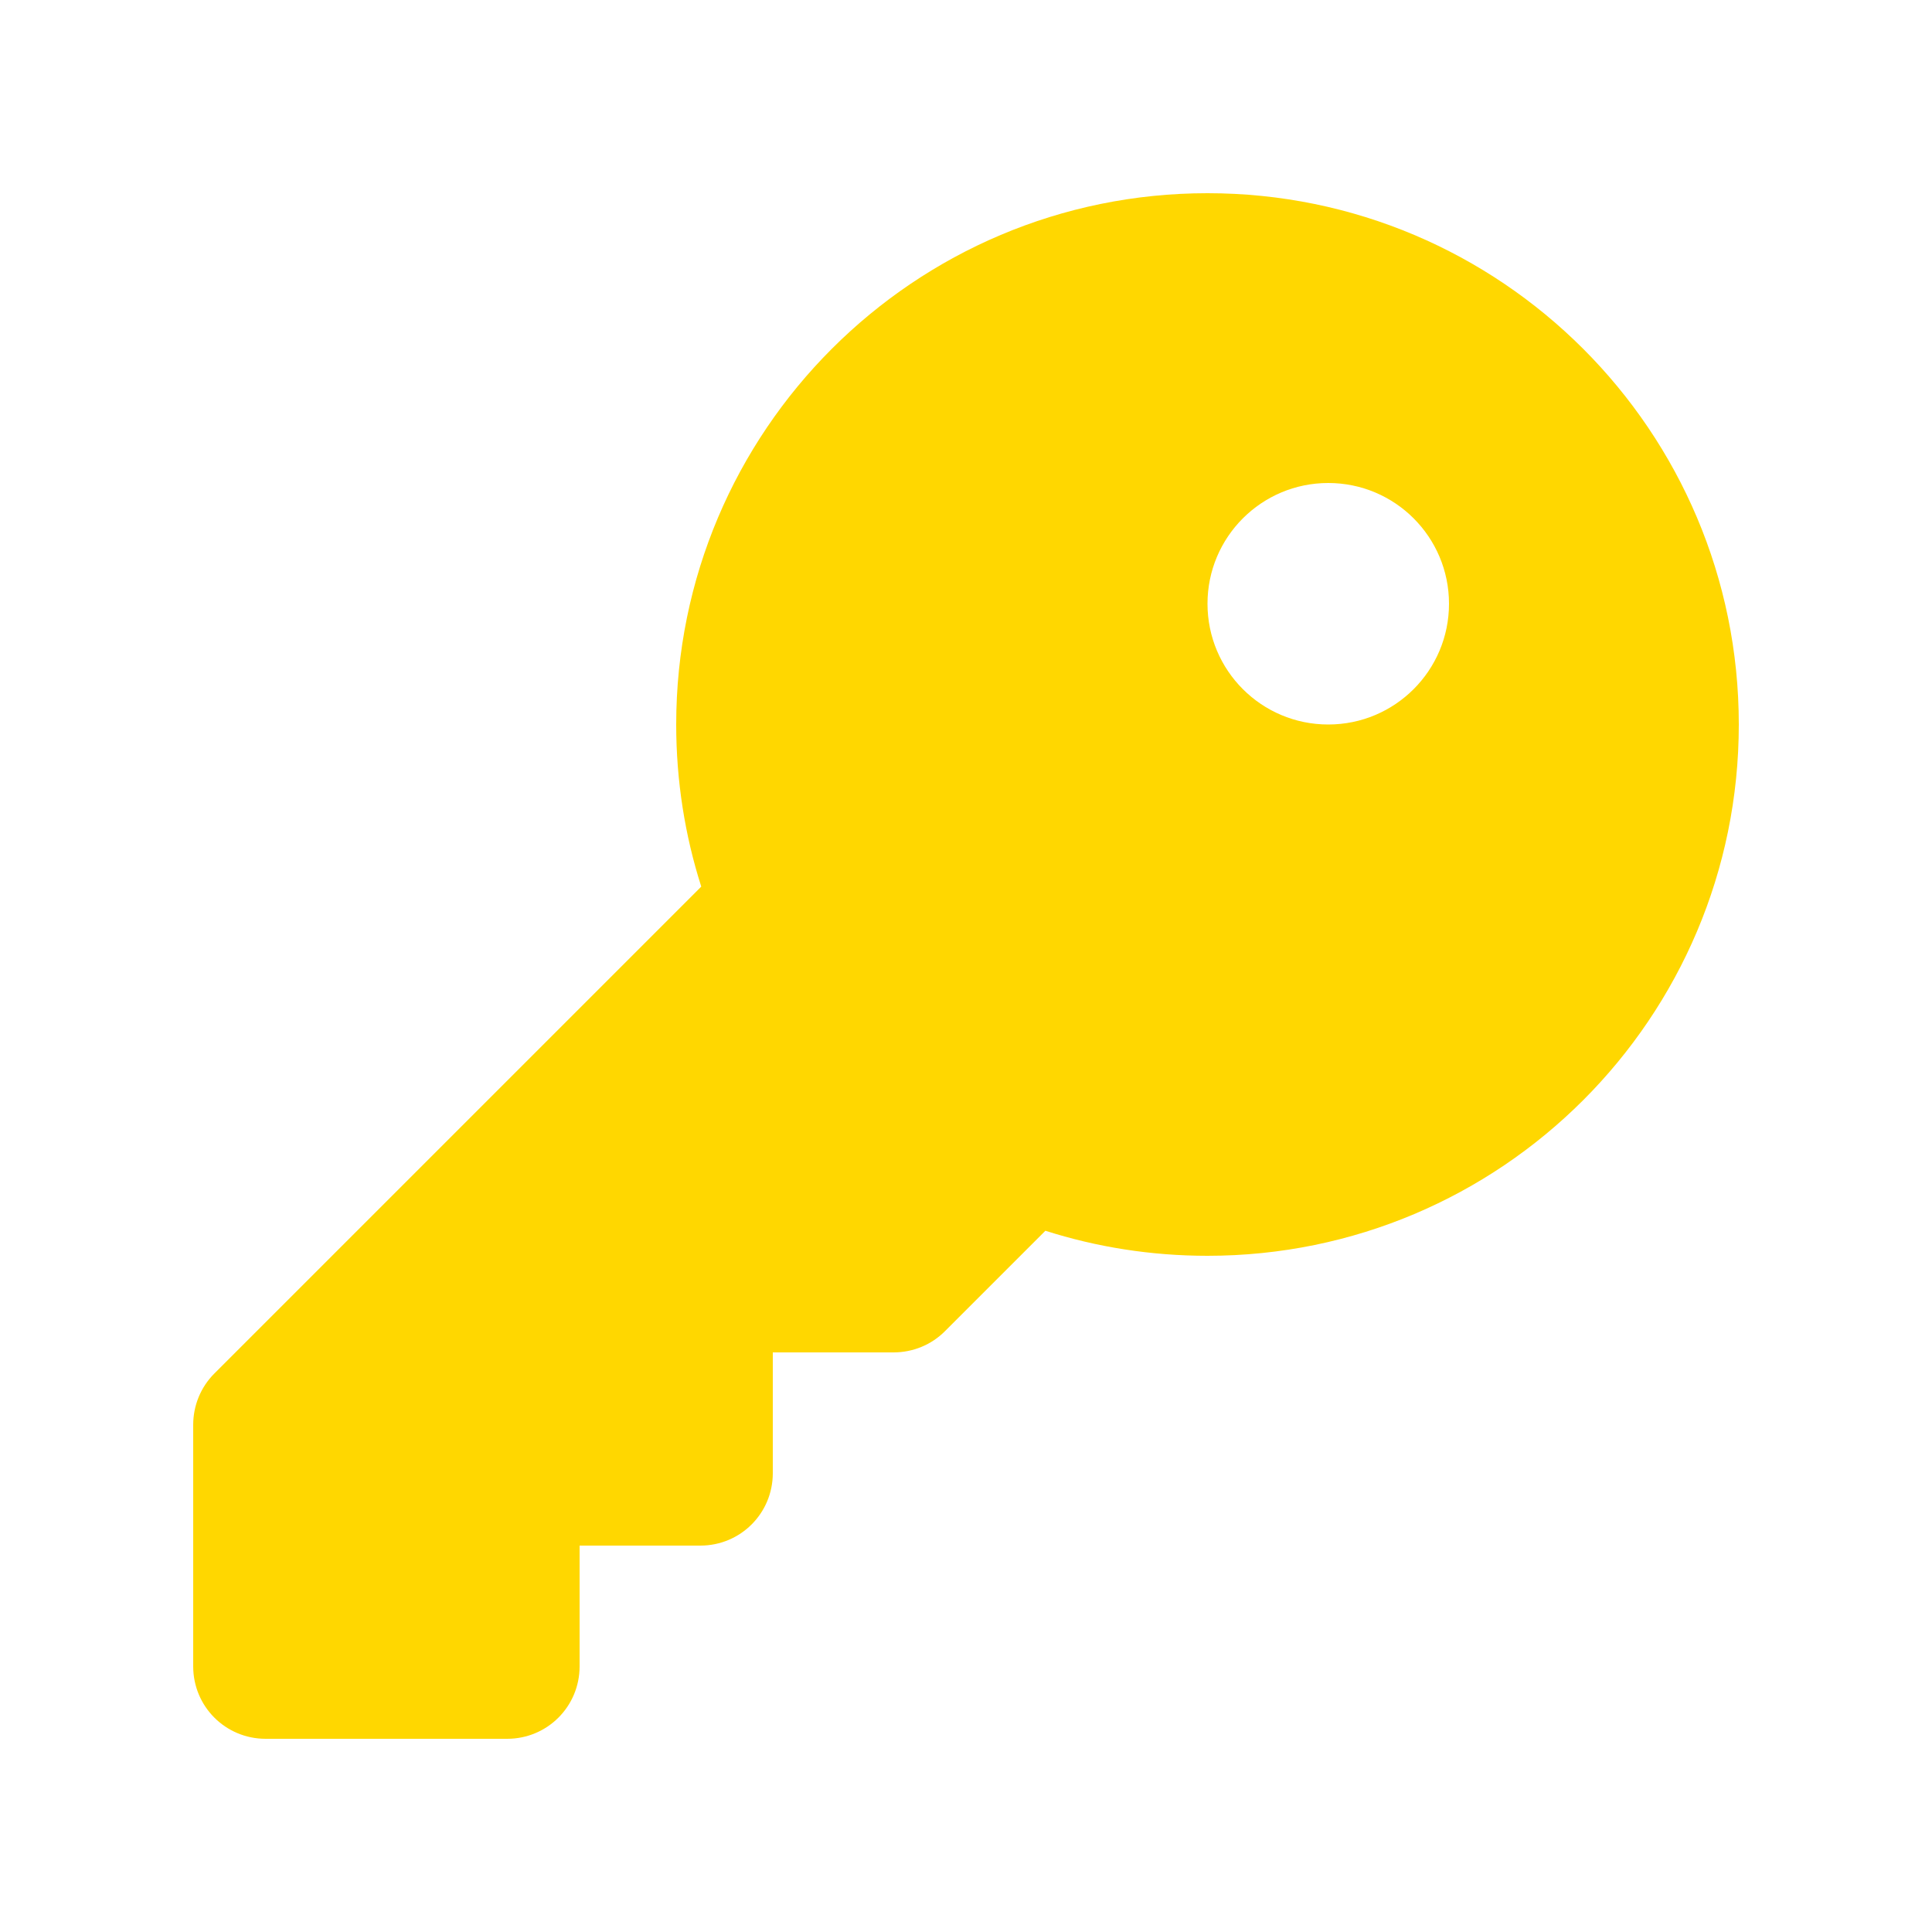
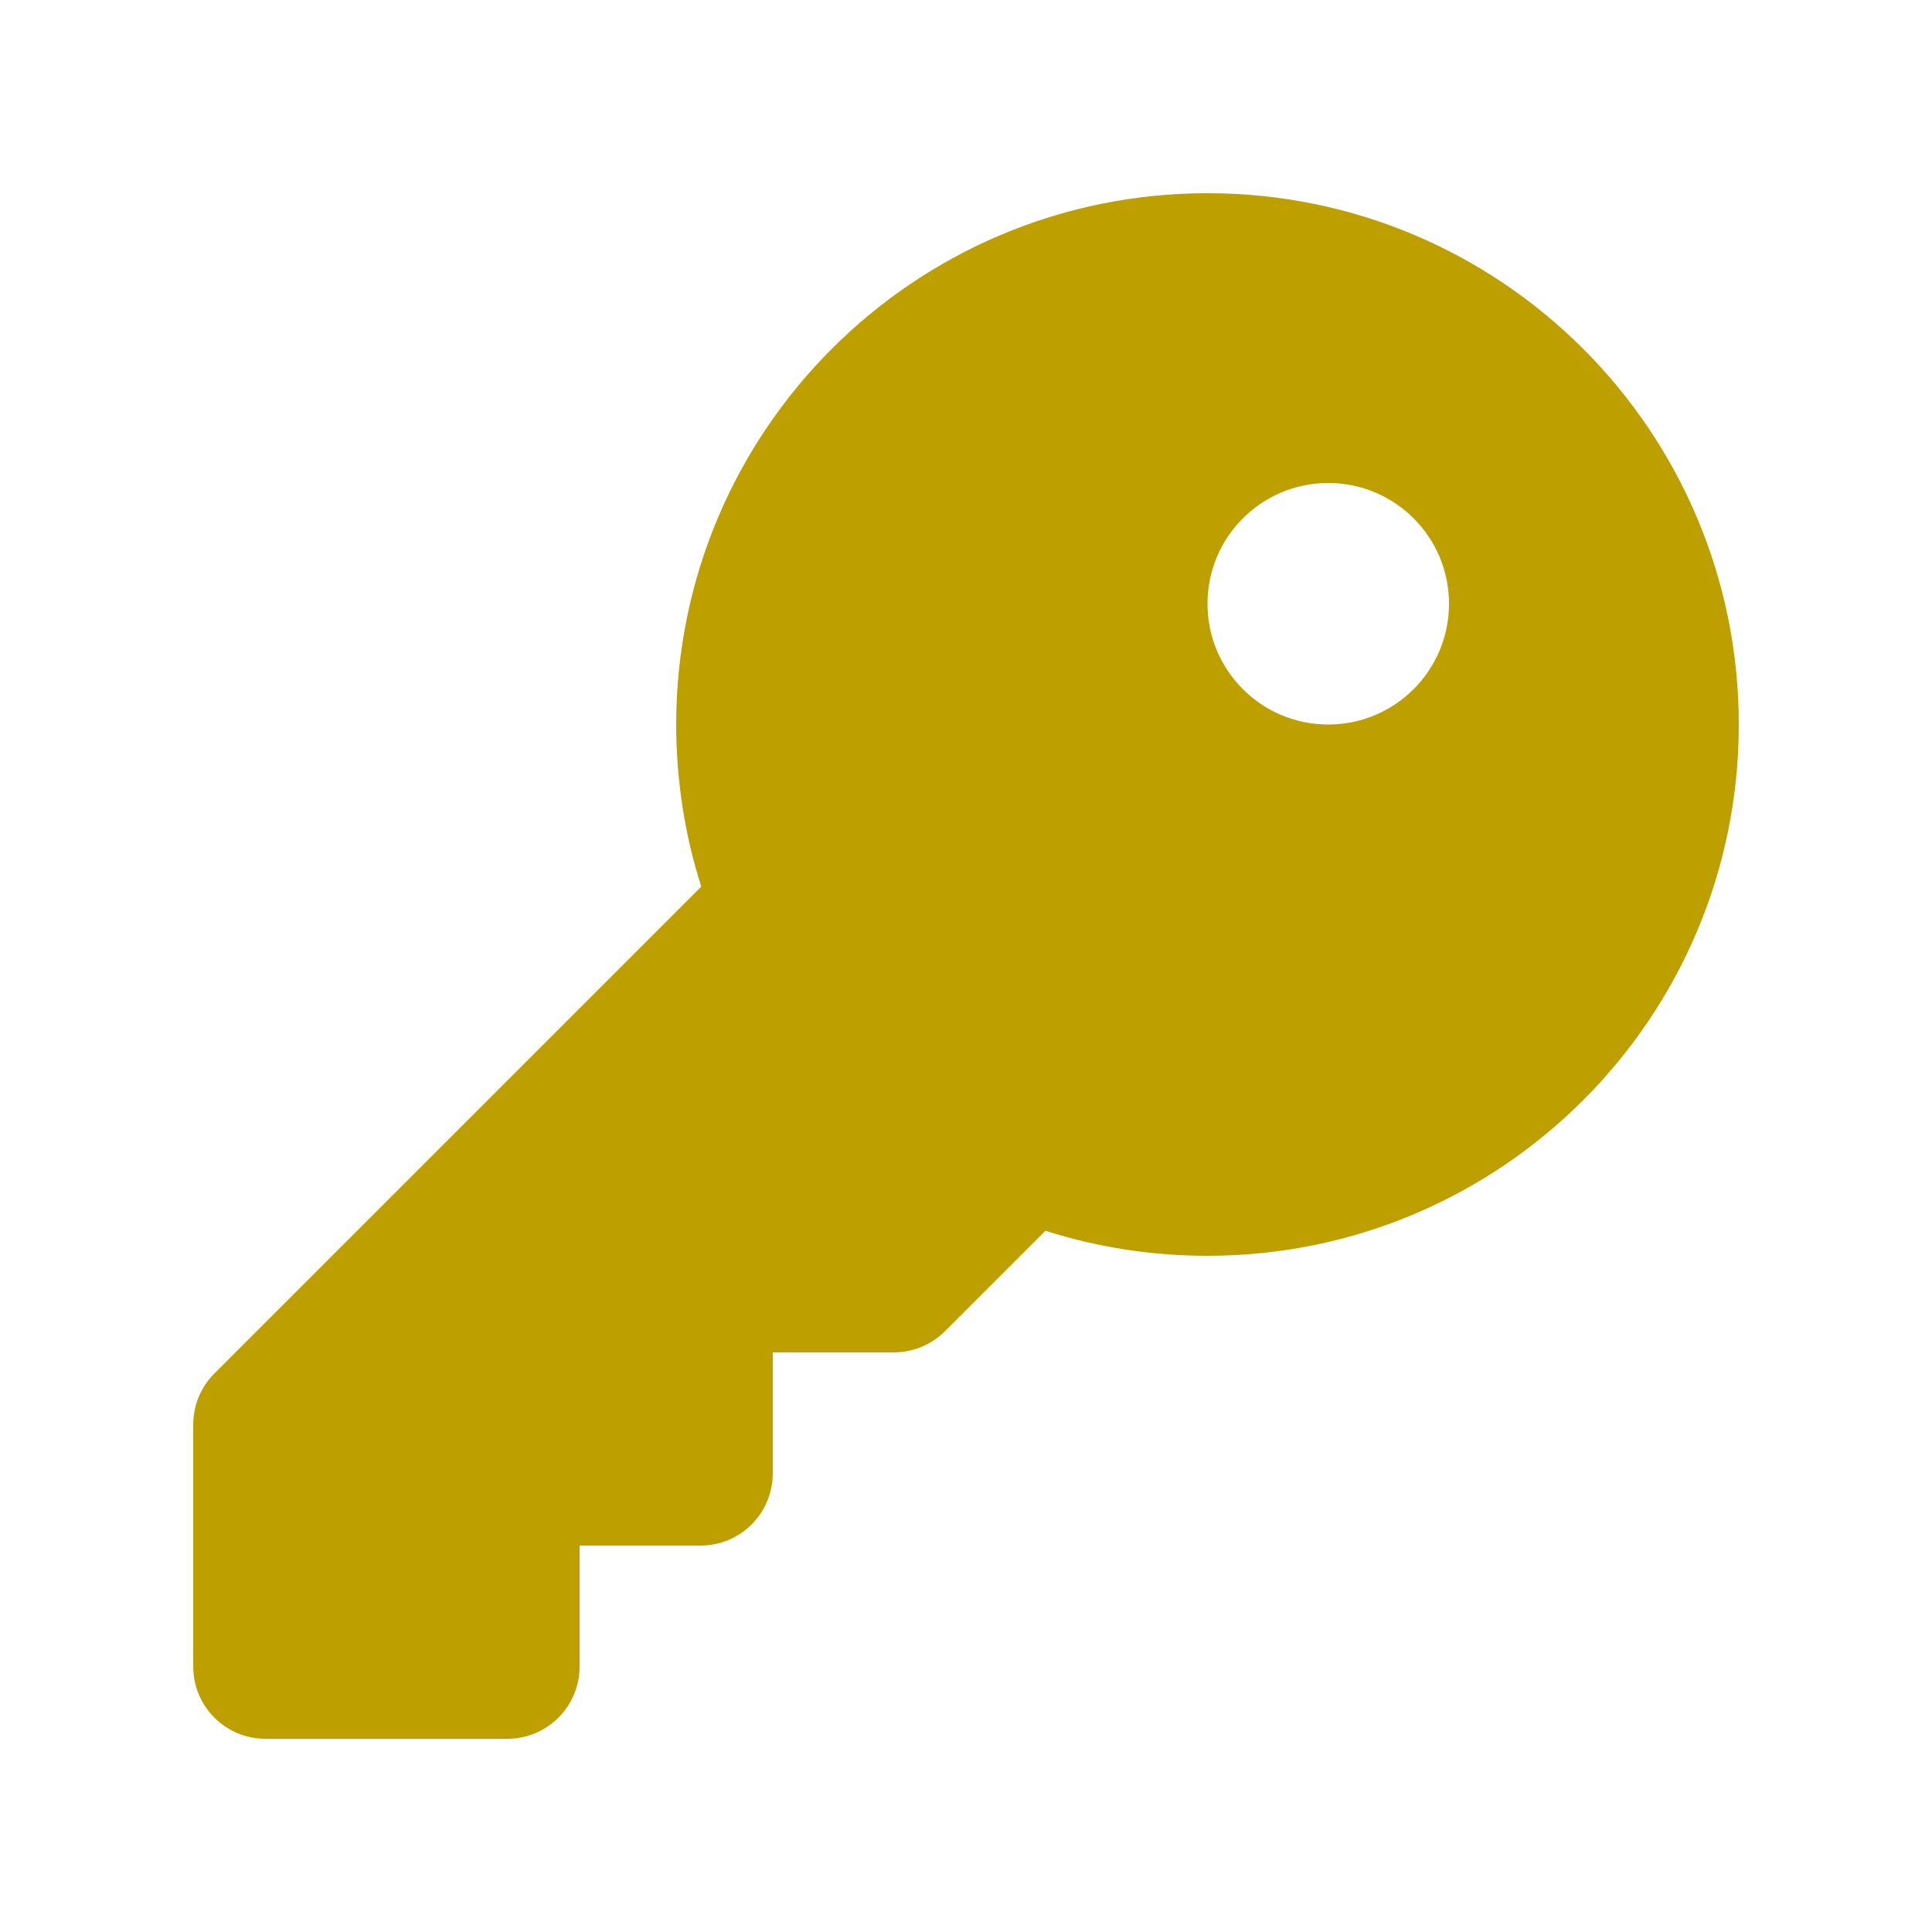
- <svg xmlns="http://www.w3.org/2000/svg" viewBox="0 0 640 640" fill="#FFD700">
+ <svg xmlns="http://www.w3.org/2000/svg" viewBox="0 0 640 640" fill="#BDA000">
  <path d="M400 416C497.2 416 576 337.2 576 240C576 142.8 497.2 64 400 64C302.8 64 224 142.8 224 240C224 258.7 226.9 276.8 232.3 293.7L71 455C66.5 459.5 64 465.6 64 472L64 552C64 565.3 74.7 576 88 576L168 576C181.3 576 192 565.3 192 552L192 512L232 512C245.3 512 256 501.3 256 488L256 448L296 448C302.4 448 308.5 445.5 313 441L346.3 407.7C363.2 413.1 381.3 416 400 416zM440 160C462.1 160 480 177.9 480 200C480 222.1 462.1 240 440 240C417.9 240 400 222.1 400 200C400 177.9 417.9 160 440 160z" />
</svg>
